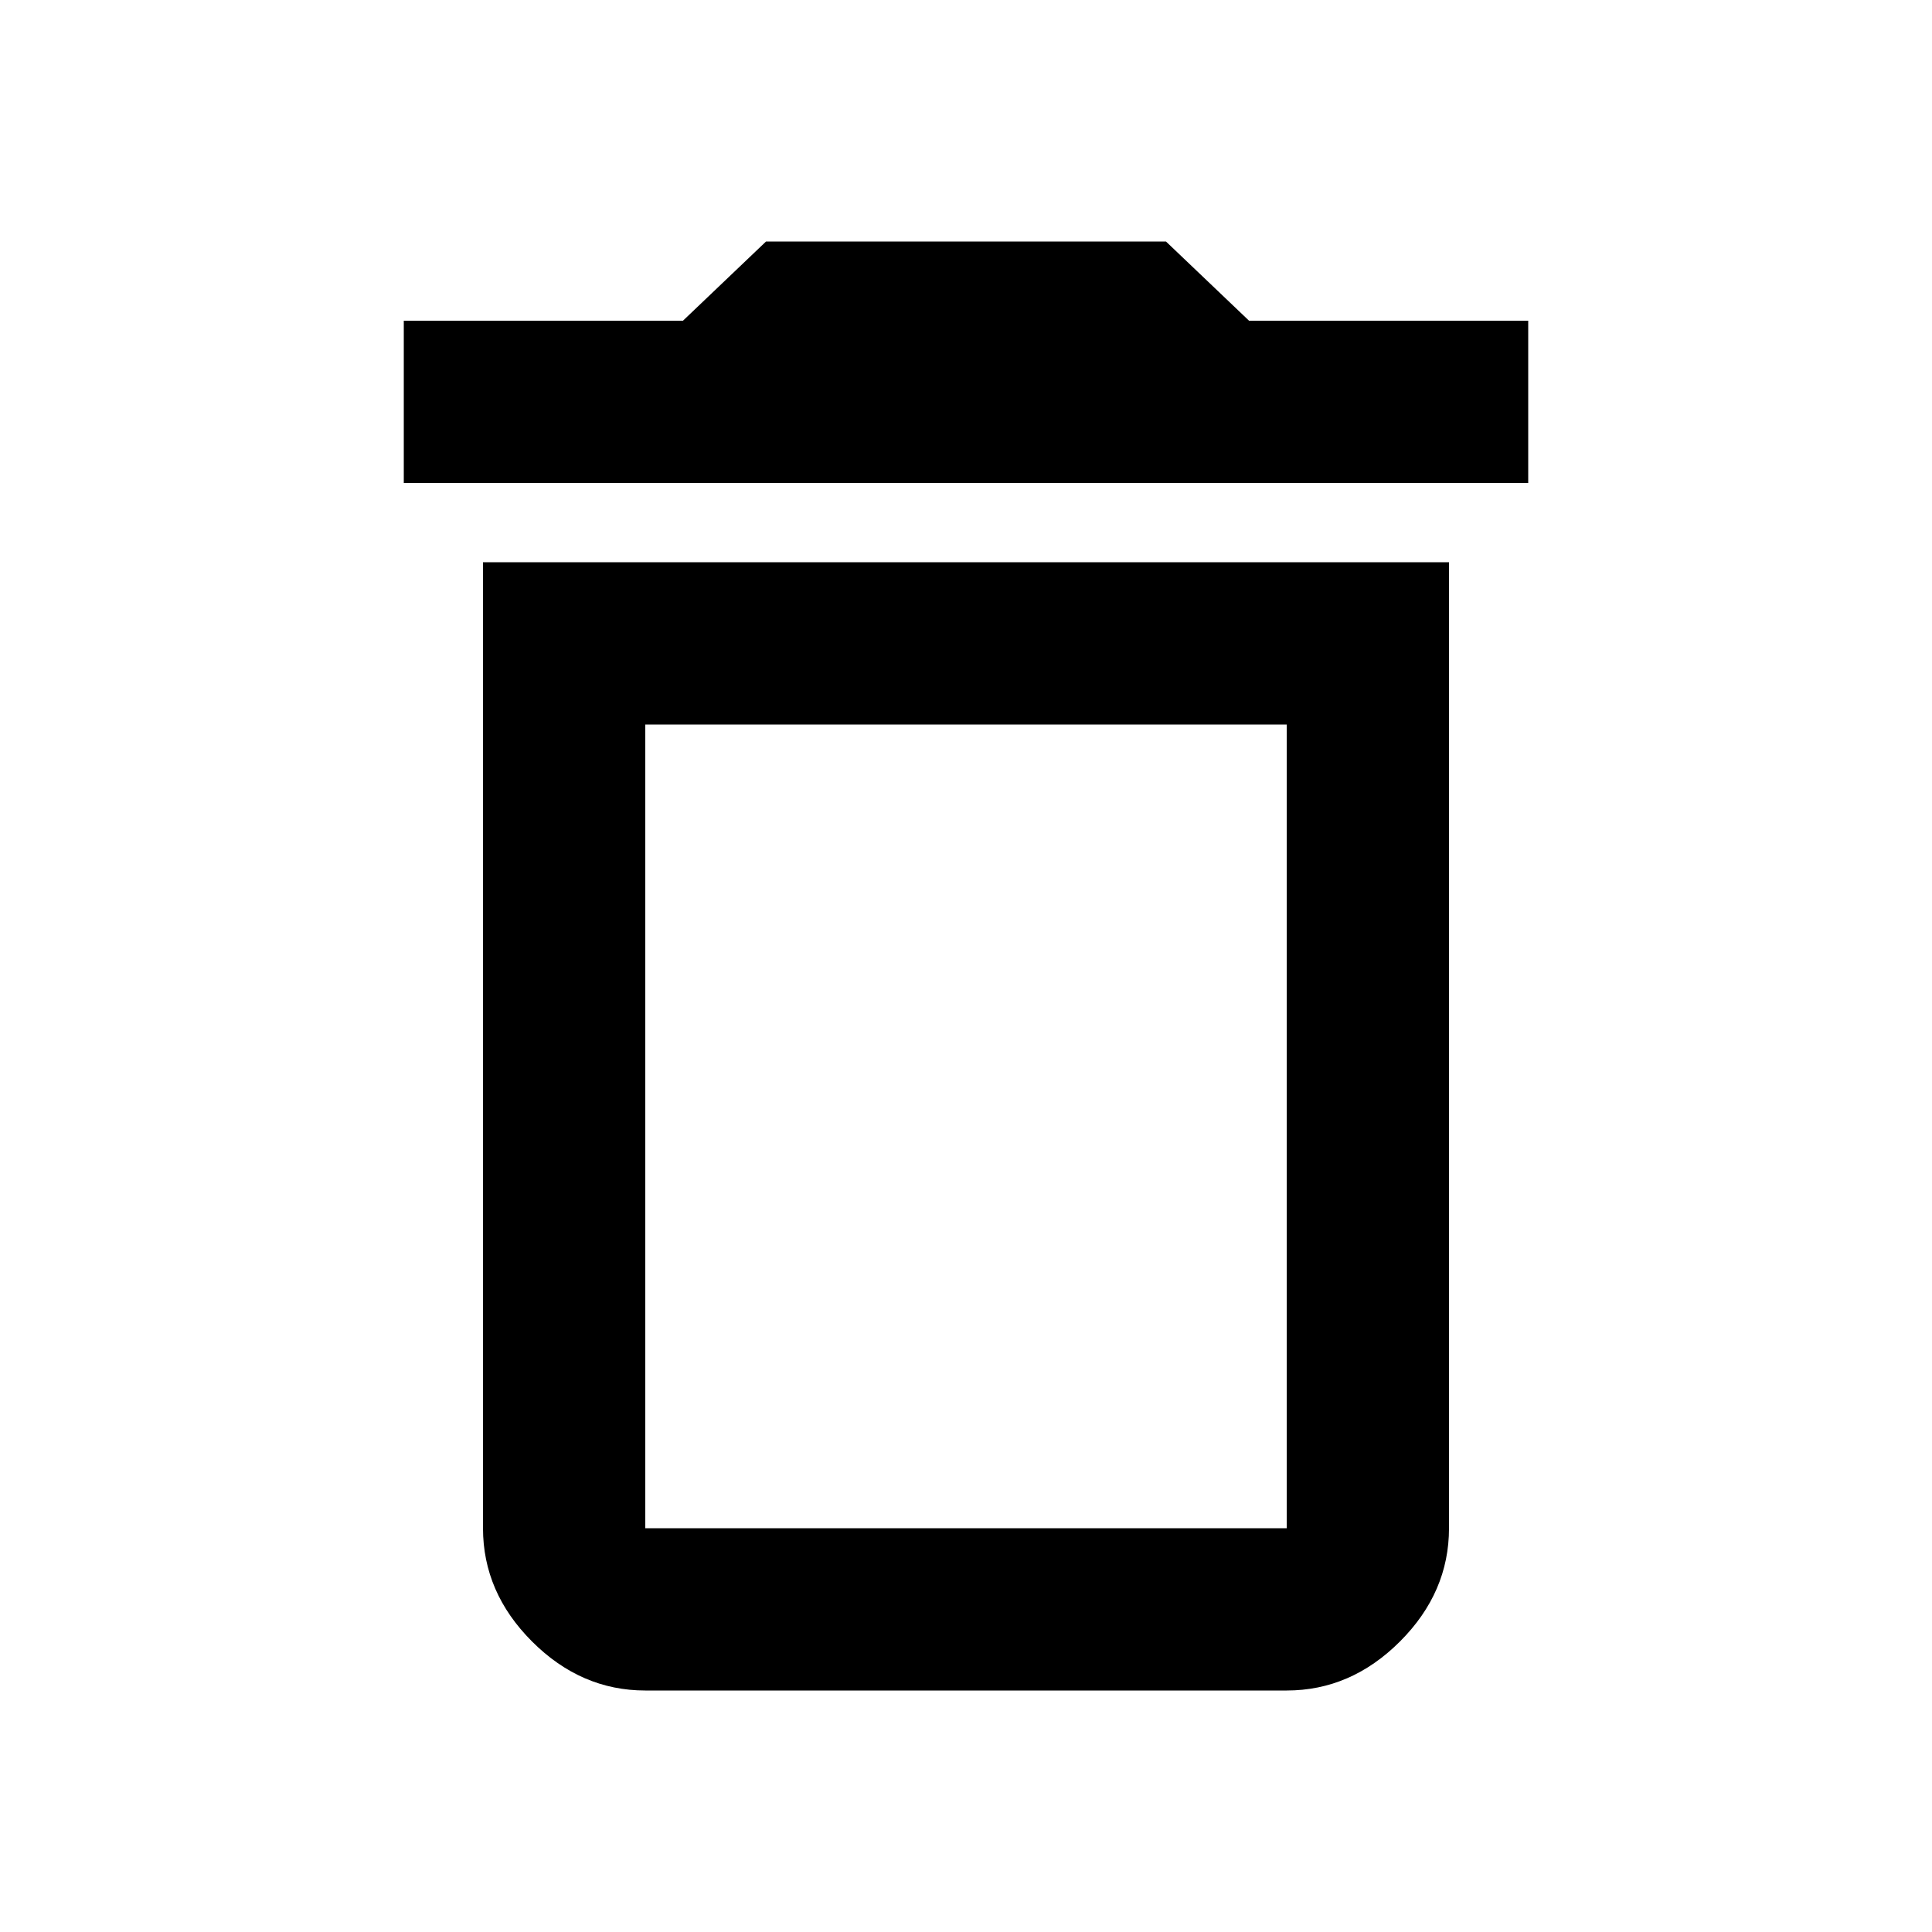
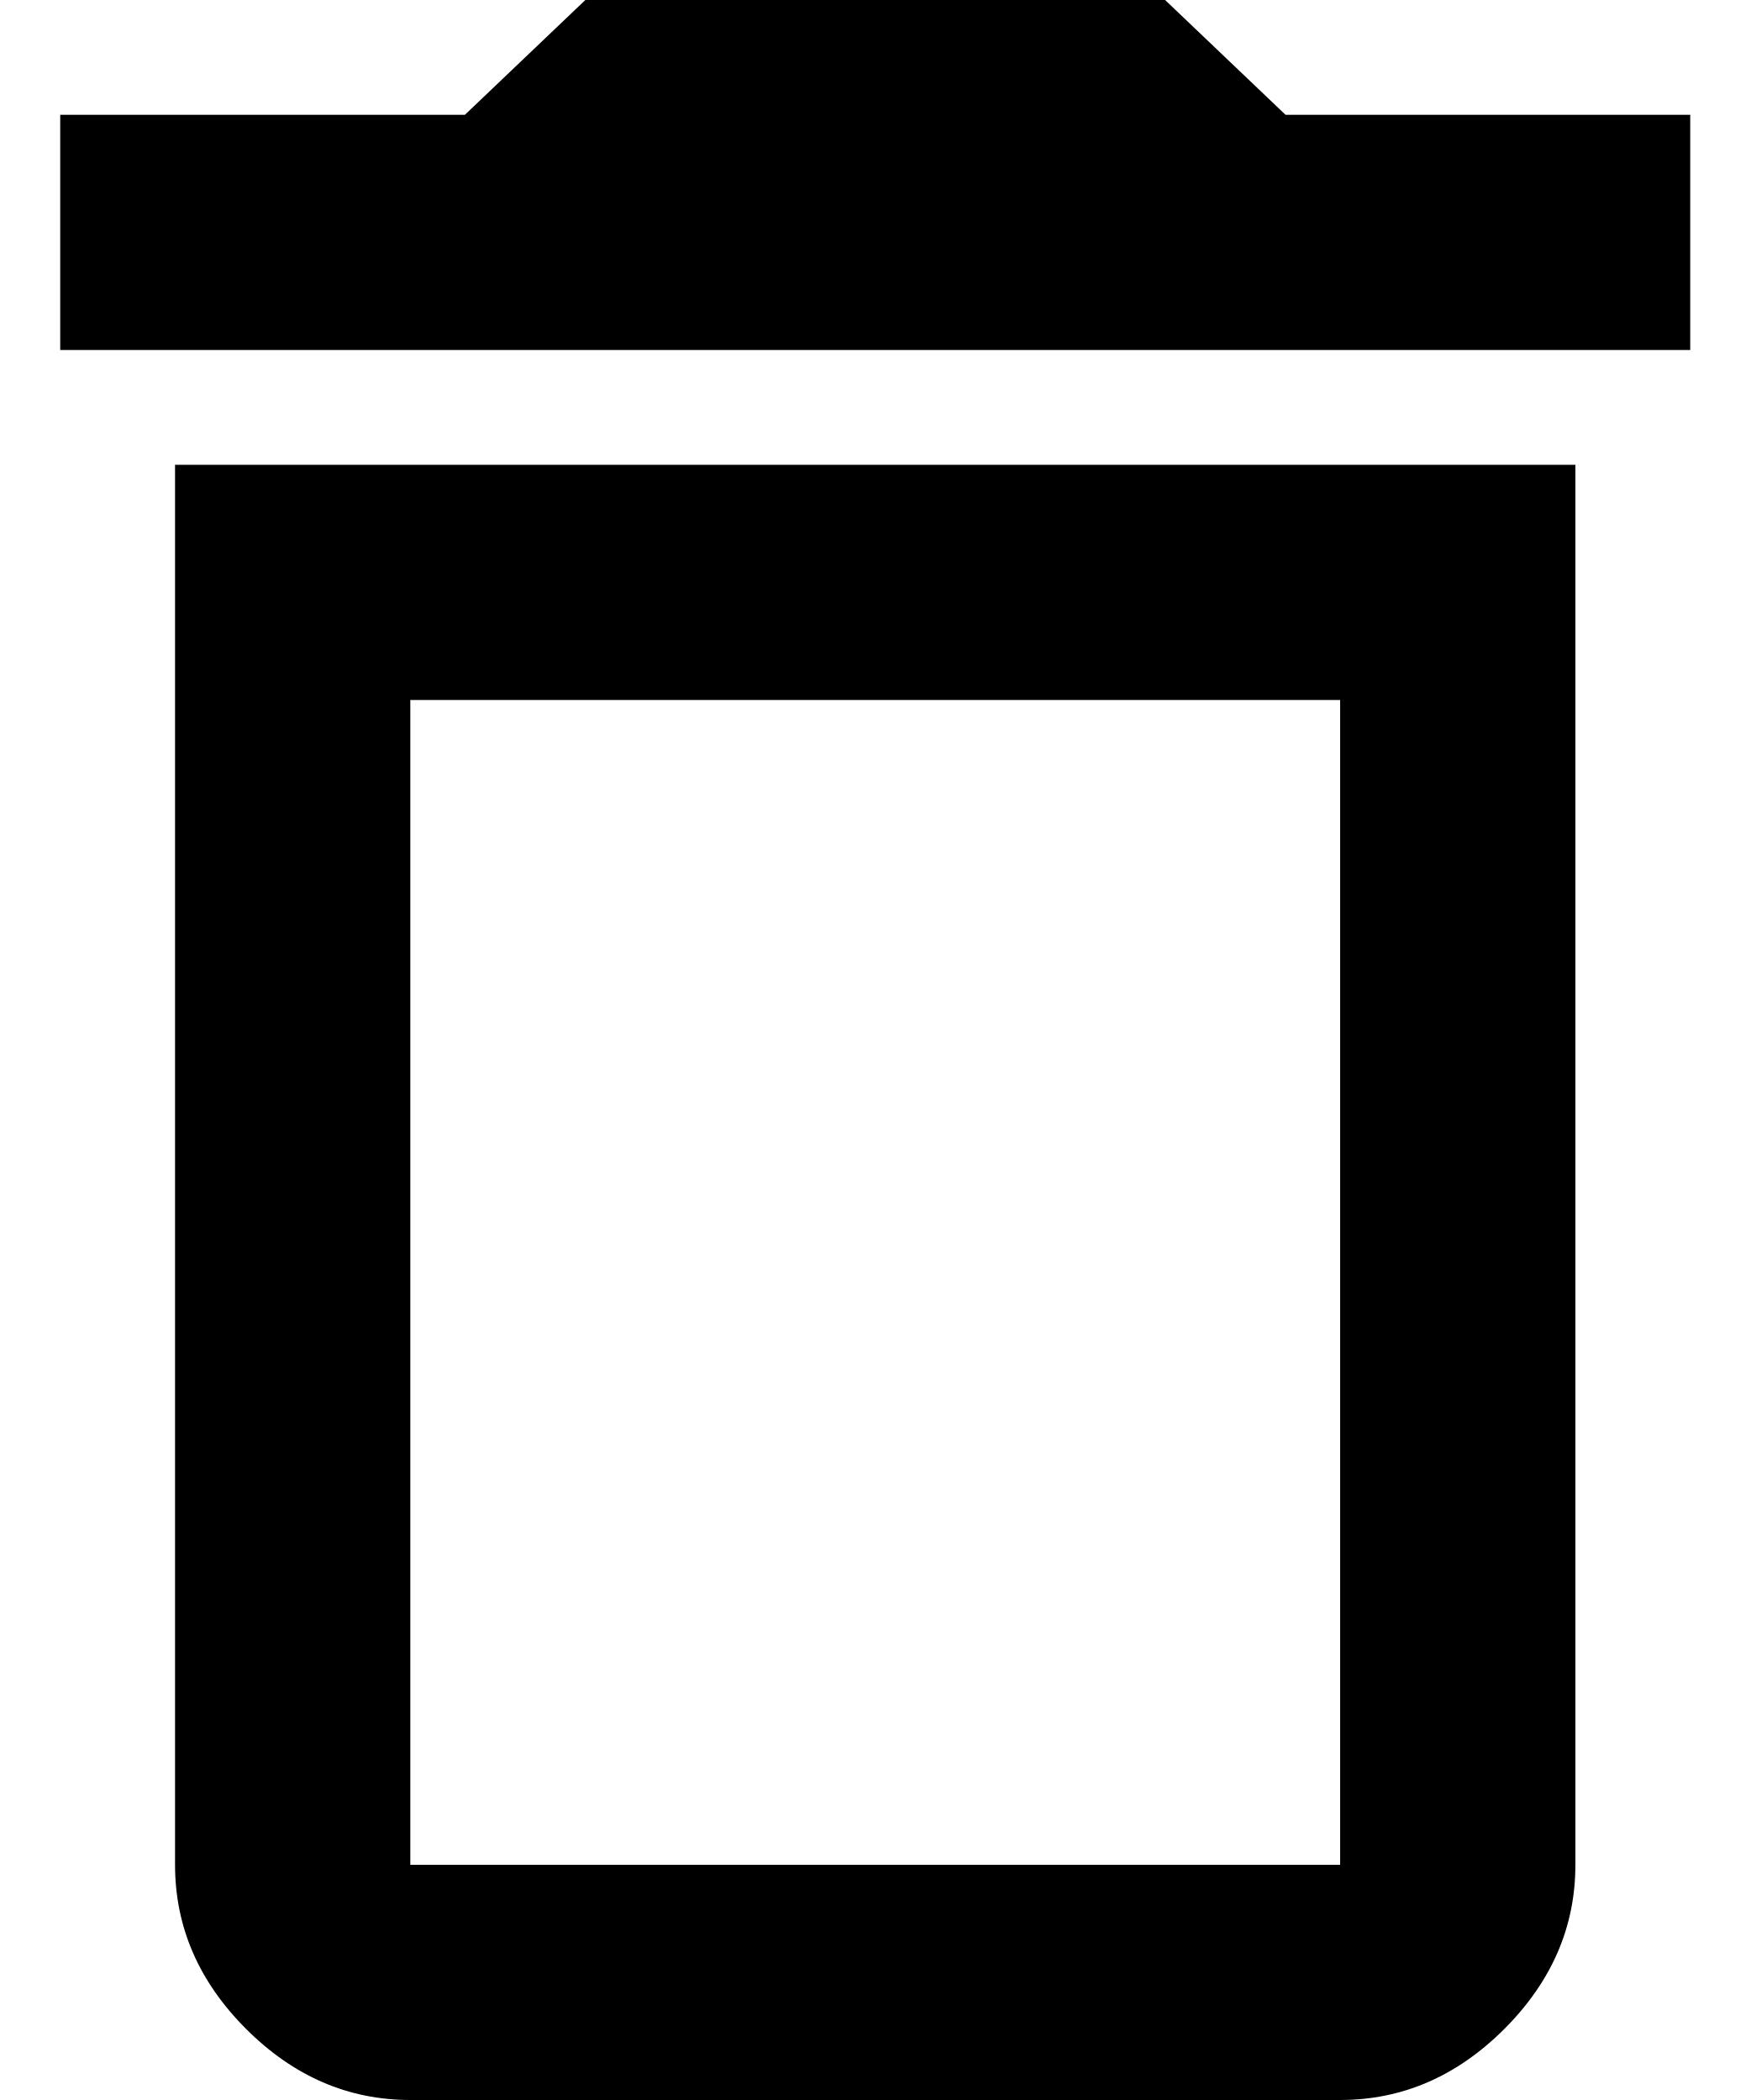
- <svg xmlns="http://www.w3.org/2000/svg" width="16" height="16" viewBox="0 0 16 16" fill="none" id="delete">
-   <path d="M10.344 2.656H12.656V4H3.344V2.656H5.656L6.344 2H9.656L10.344 2.656ZM5.344 6V12.656H10.656V6H5.344ZM4 12.656V4.656H12V12.656C12 13.01 11.865 13.323 11.594 13.594C11.323 13.865 11.01 14 10.656 14H5.344C4.99 14 4.677 13.865 4.406 13.594C4.135 13.323 4 13.01 4 12.656Z" fill="currentColor" />
+ <svg xmlns="http://www.w3.org/2000/svg" viewBox="0 0 10 12" fill="none" id="delete">
+   <path d="M7.344 0.656H9.656V2H0.344V0.656H2.656L3.344 0H6.656L7.344 0.656ZM2.344 4V10.656H7.656V4H2.344ZM1 10.656V2.656H9V10.656C9 11.01 8.865 11.323 8.594 11.594C8.323 11.865 8.01 12 7.656 12H2.344C1.99 12 1.677 11.865 1.406 11.594C1.135 11.323 1 11.01 1 10.656Z" fill="currentColor" />
</svg>
